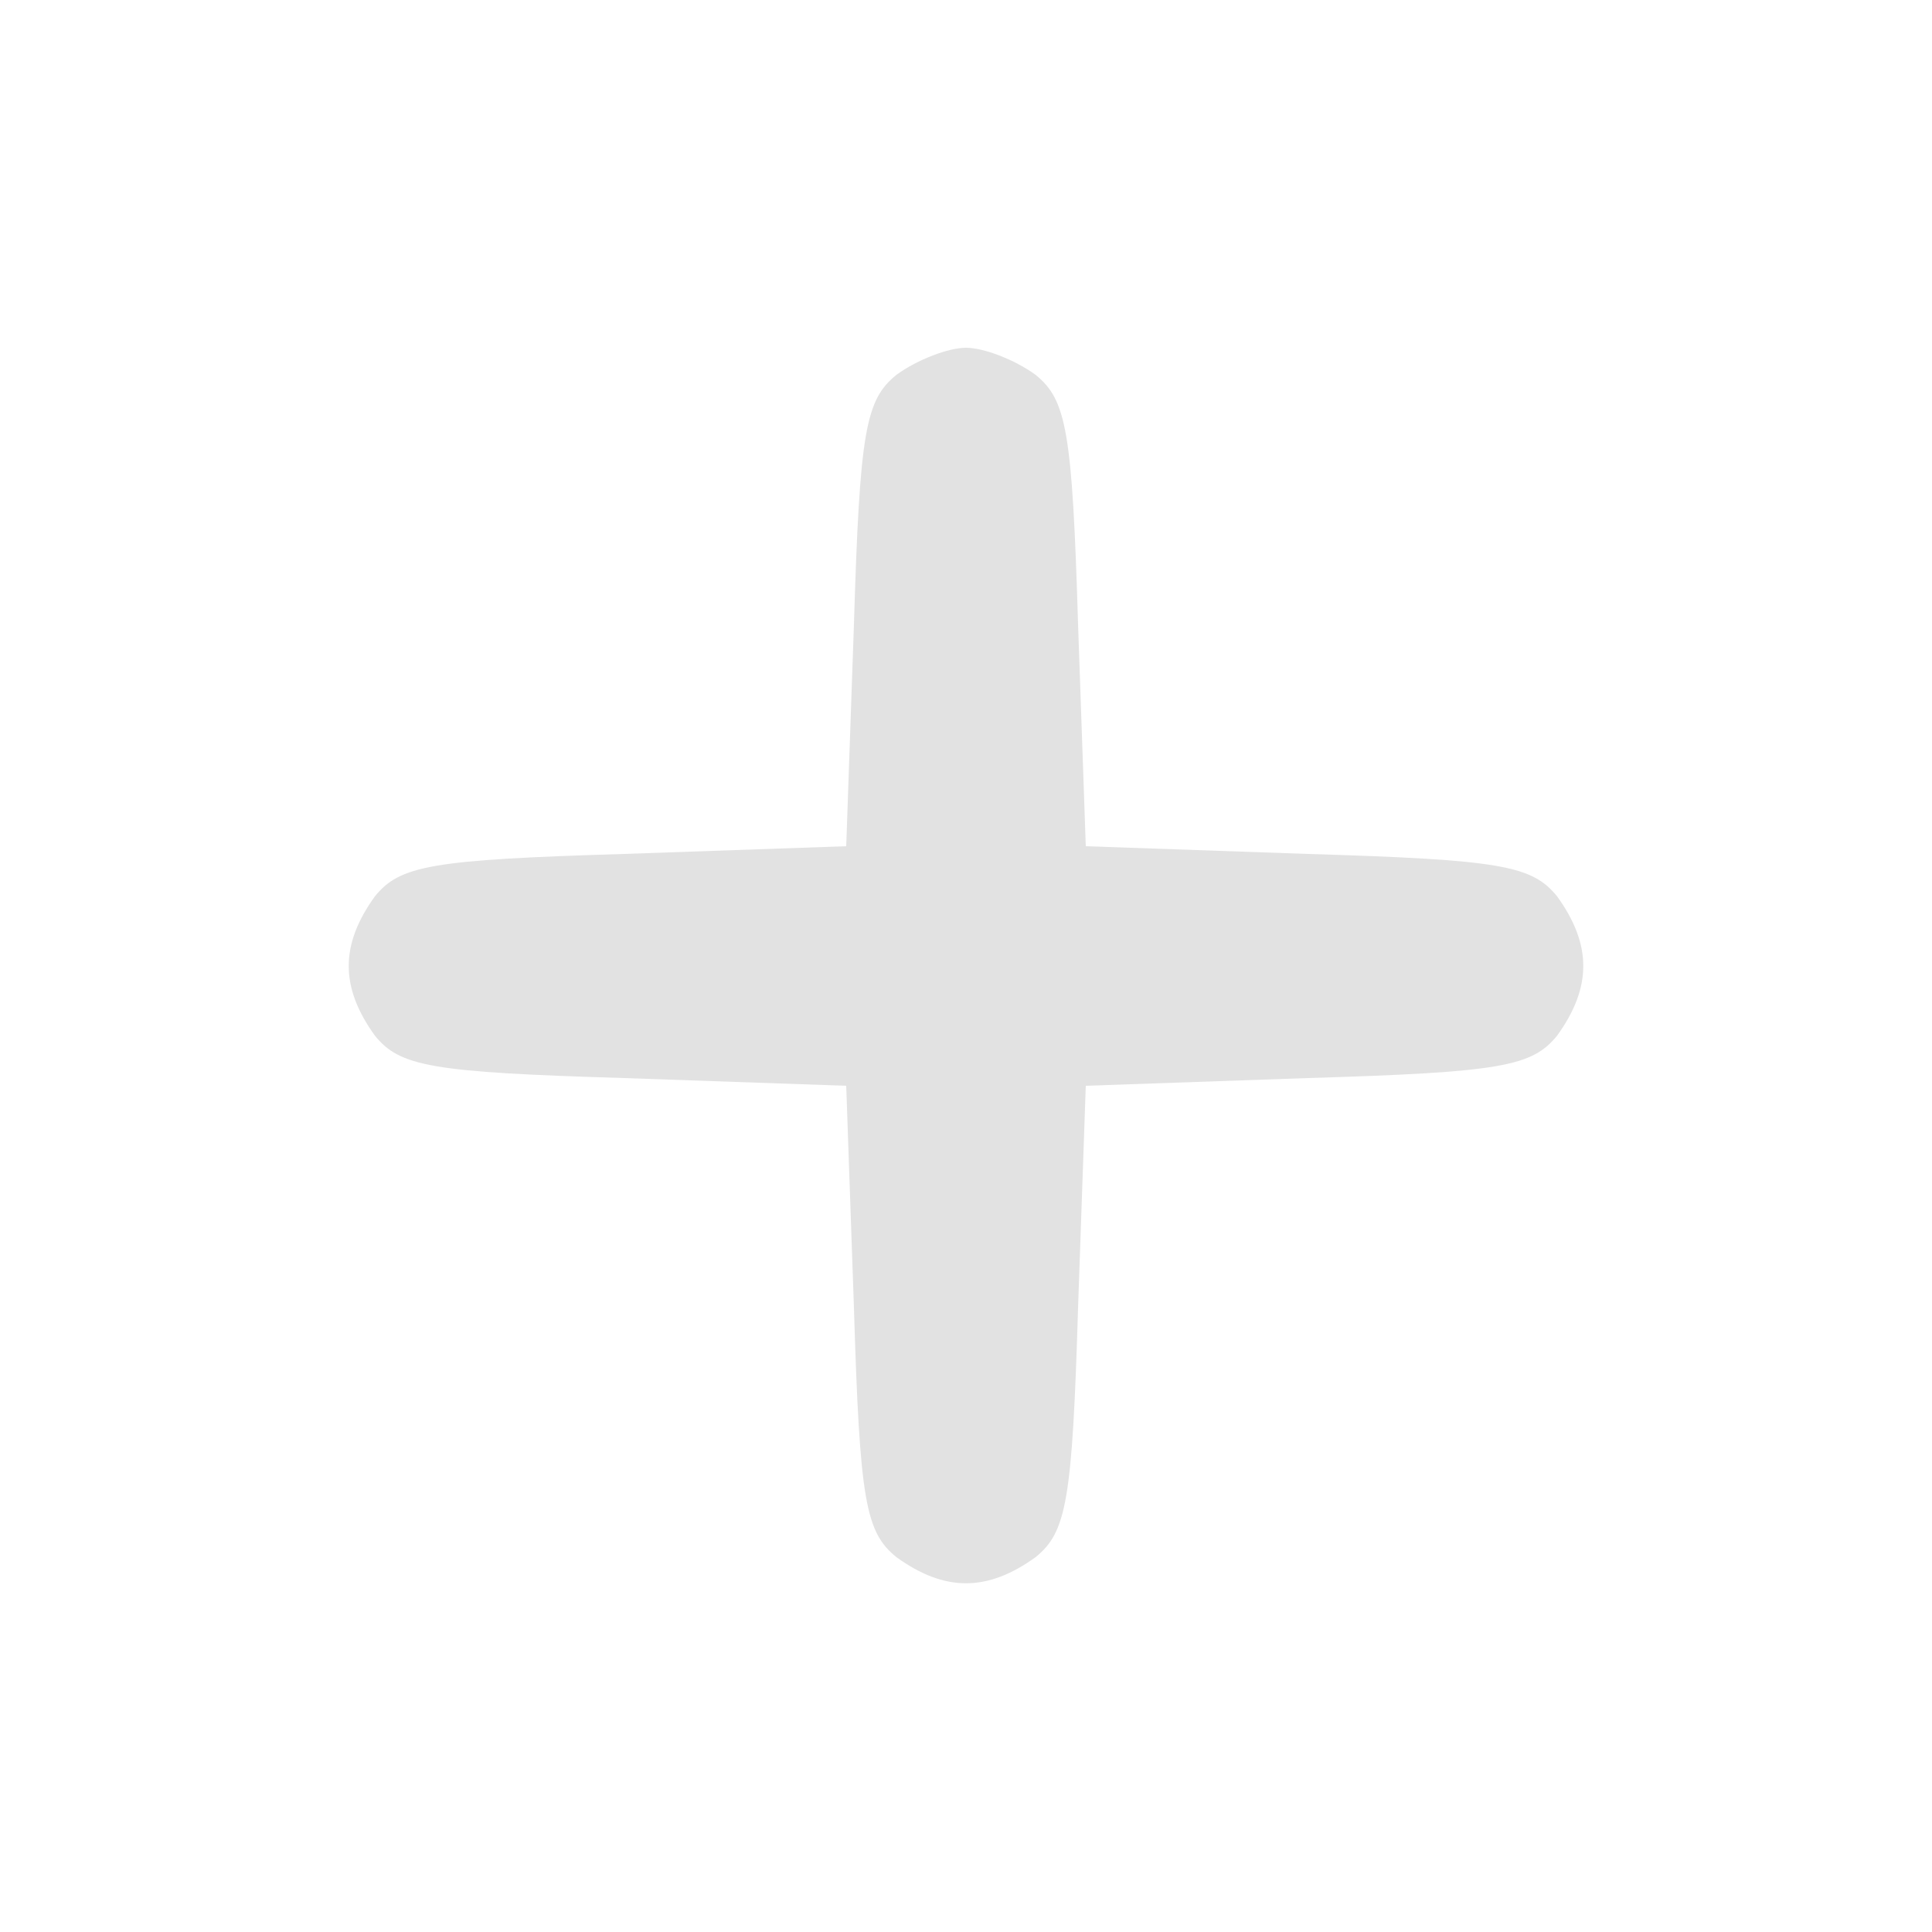
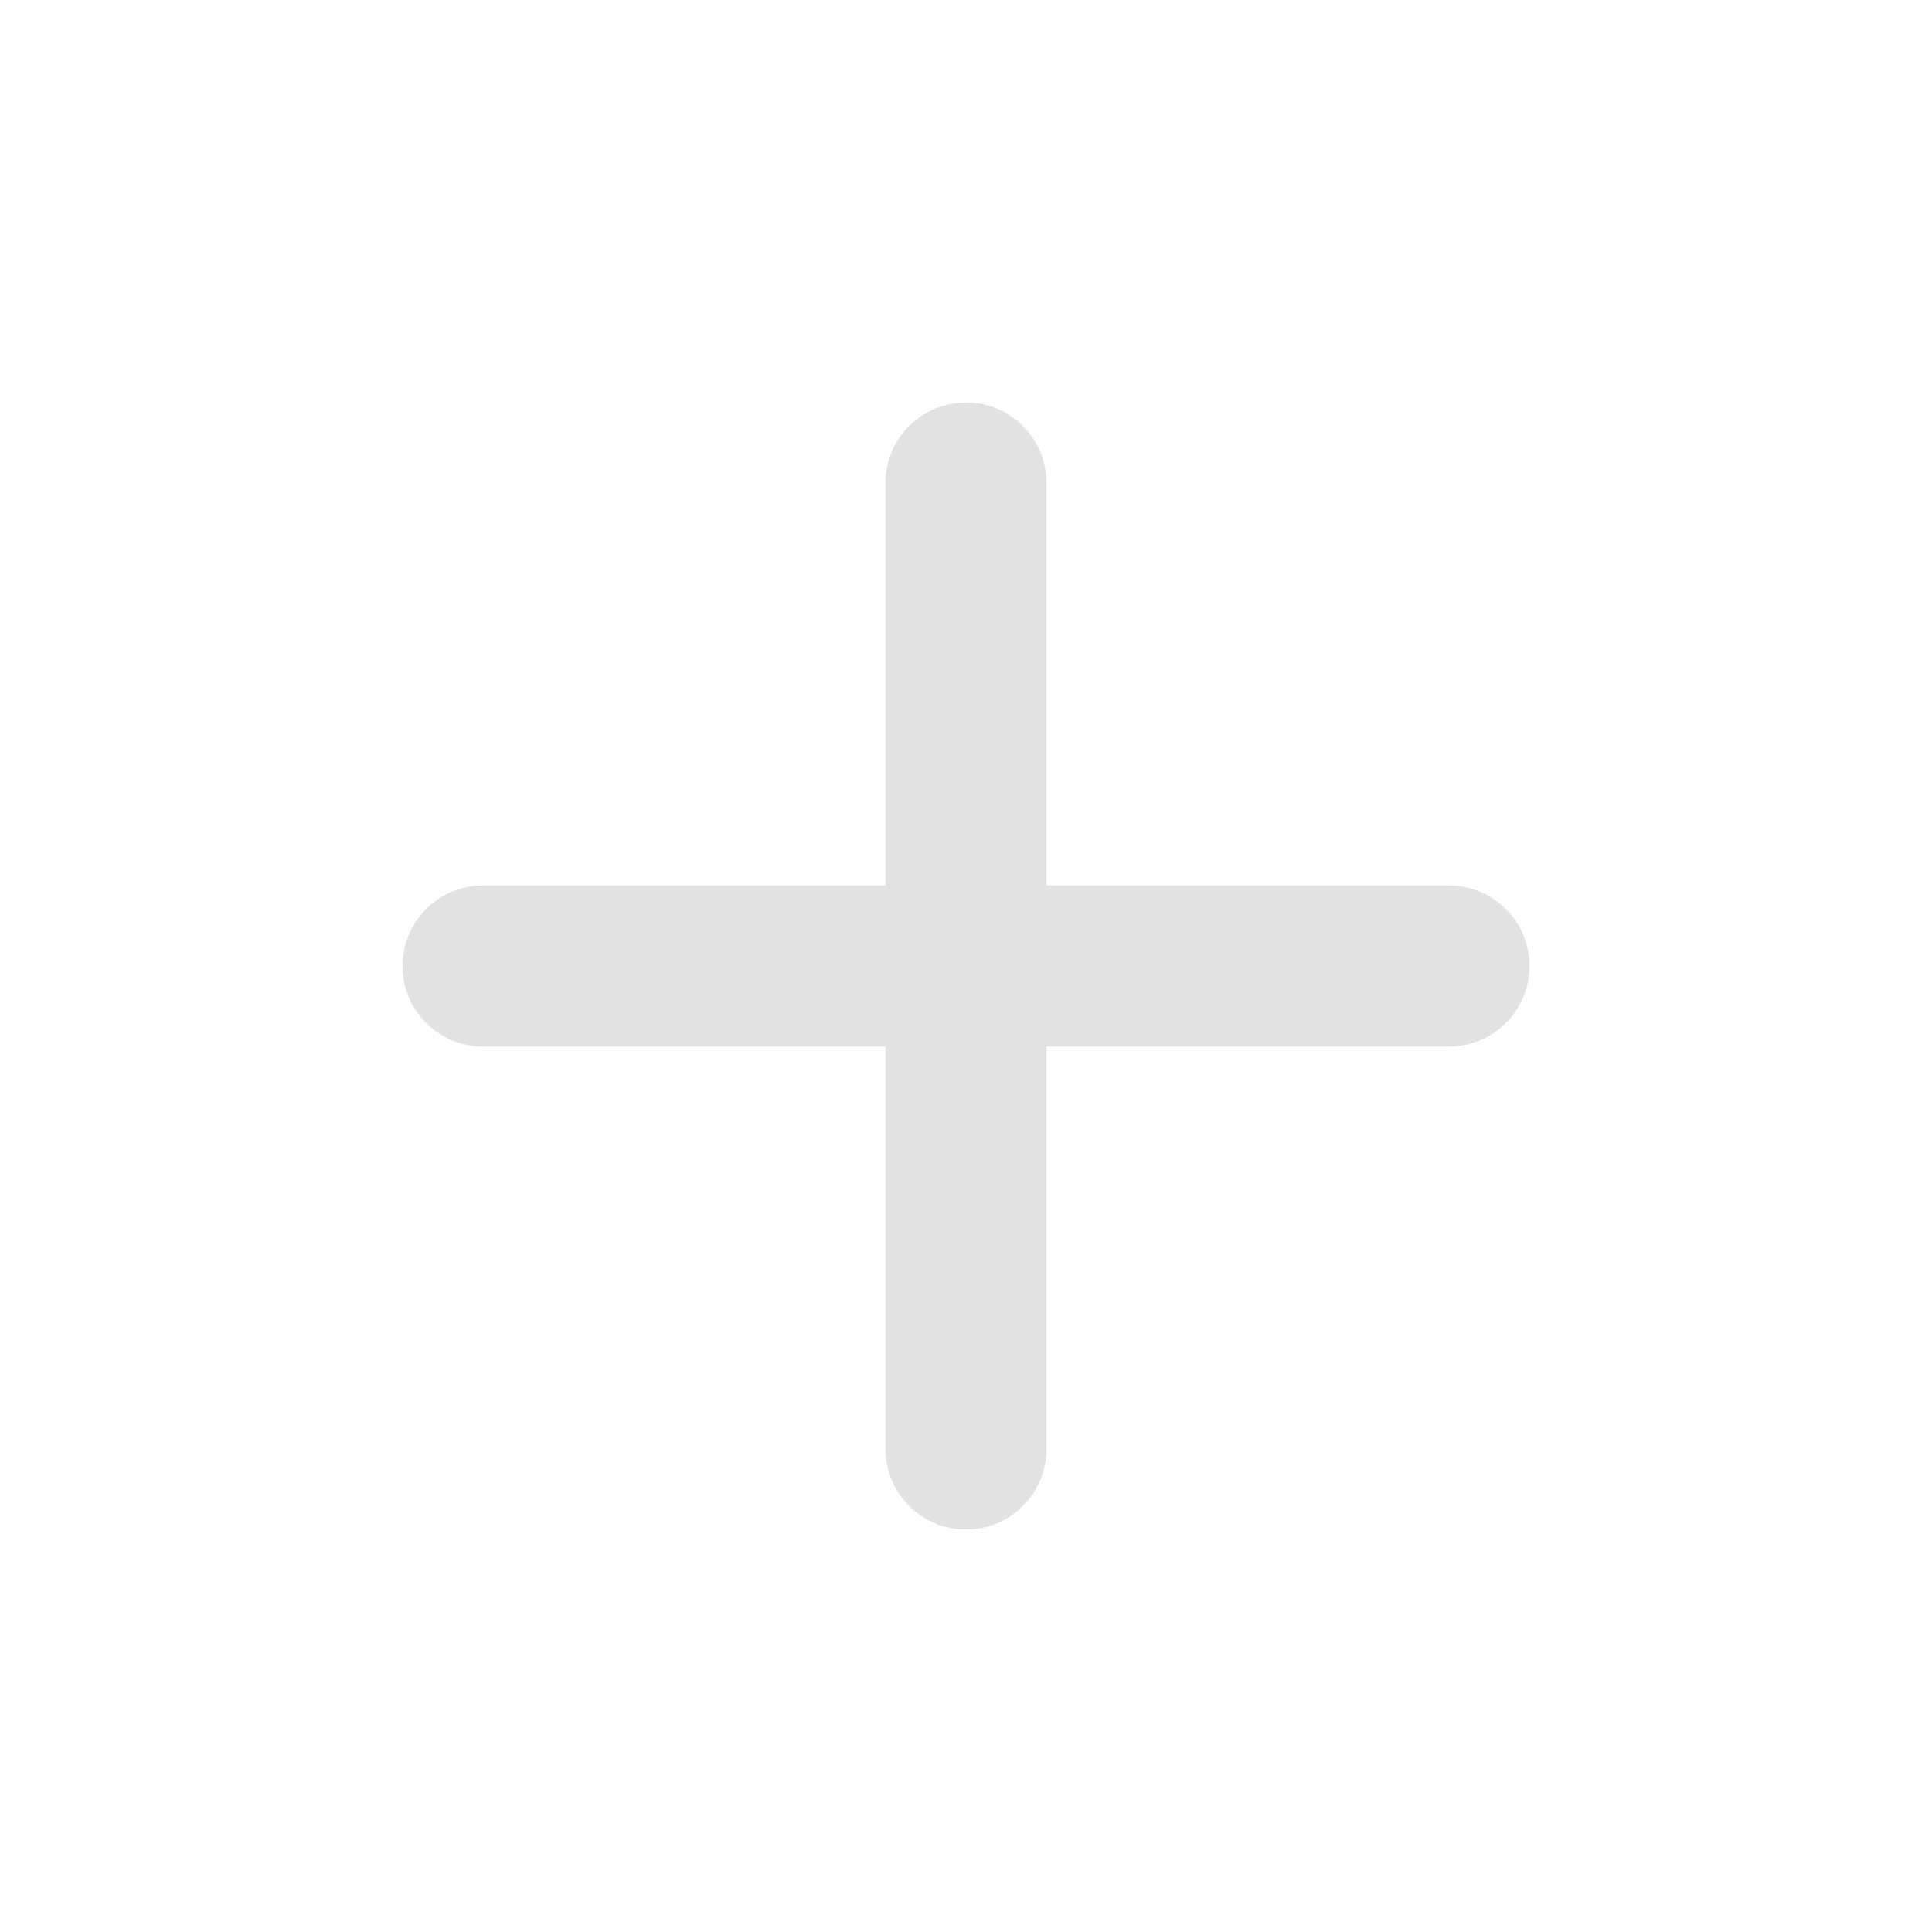
- <svg xmlns="http://www.w3.org/2000/svg" version="1.0" width="100pt" height="100pt" viewBox="0 0 100 100" preserveAspectRatio="xMidYMid meet">
-   <g transform="translate(0,100) scale(0.1,-0.1)" fill="#e2e2e2" stroke="none">
-     <path d="M464 806 c-16 -13 -19 -29 -22 -129 l-4 -115 -115 -4 c-100 -3 -116 -6 -129 -22 -18 -25 -18 -47 0 -72 13 -16 29 -19 129 -22 l115 -4 4 -115 c3 -100 6 -116 22 -129 25 -18 47 -18 72 0 16 13 19 29 22 129 l4 115 115 4 c100 3 116 6 129 22 18 25 18 47 0 72 -13 16 -29 19 -129 22 l-115 4 -4 115 c-3 100 -6 116 -22 129 -11 8 -27 14 -36 14 -9 0 -25 -6 -36 -14z" />
+ <svg xmlns="http://www.w3.org/2000/svg" width="100px" height="100px" viewBox="0 0 24 24" fill="none">
+   <g id="Edit / Add_Plus">
+     <path id="Vector" d="M6 12H12M12 12H18M12 12V18M12 12V6" stroke="#e2e2e2" stroke-width="2" stroke-linecap="round" stroke-linejoin="round" />
  </g>
</svg>
